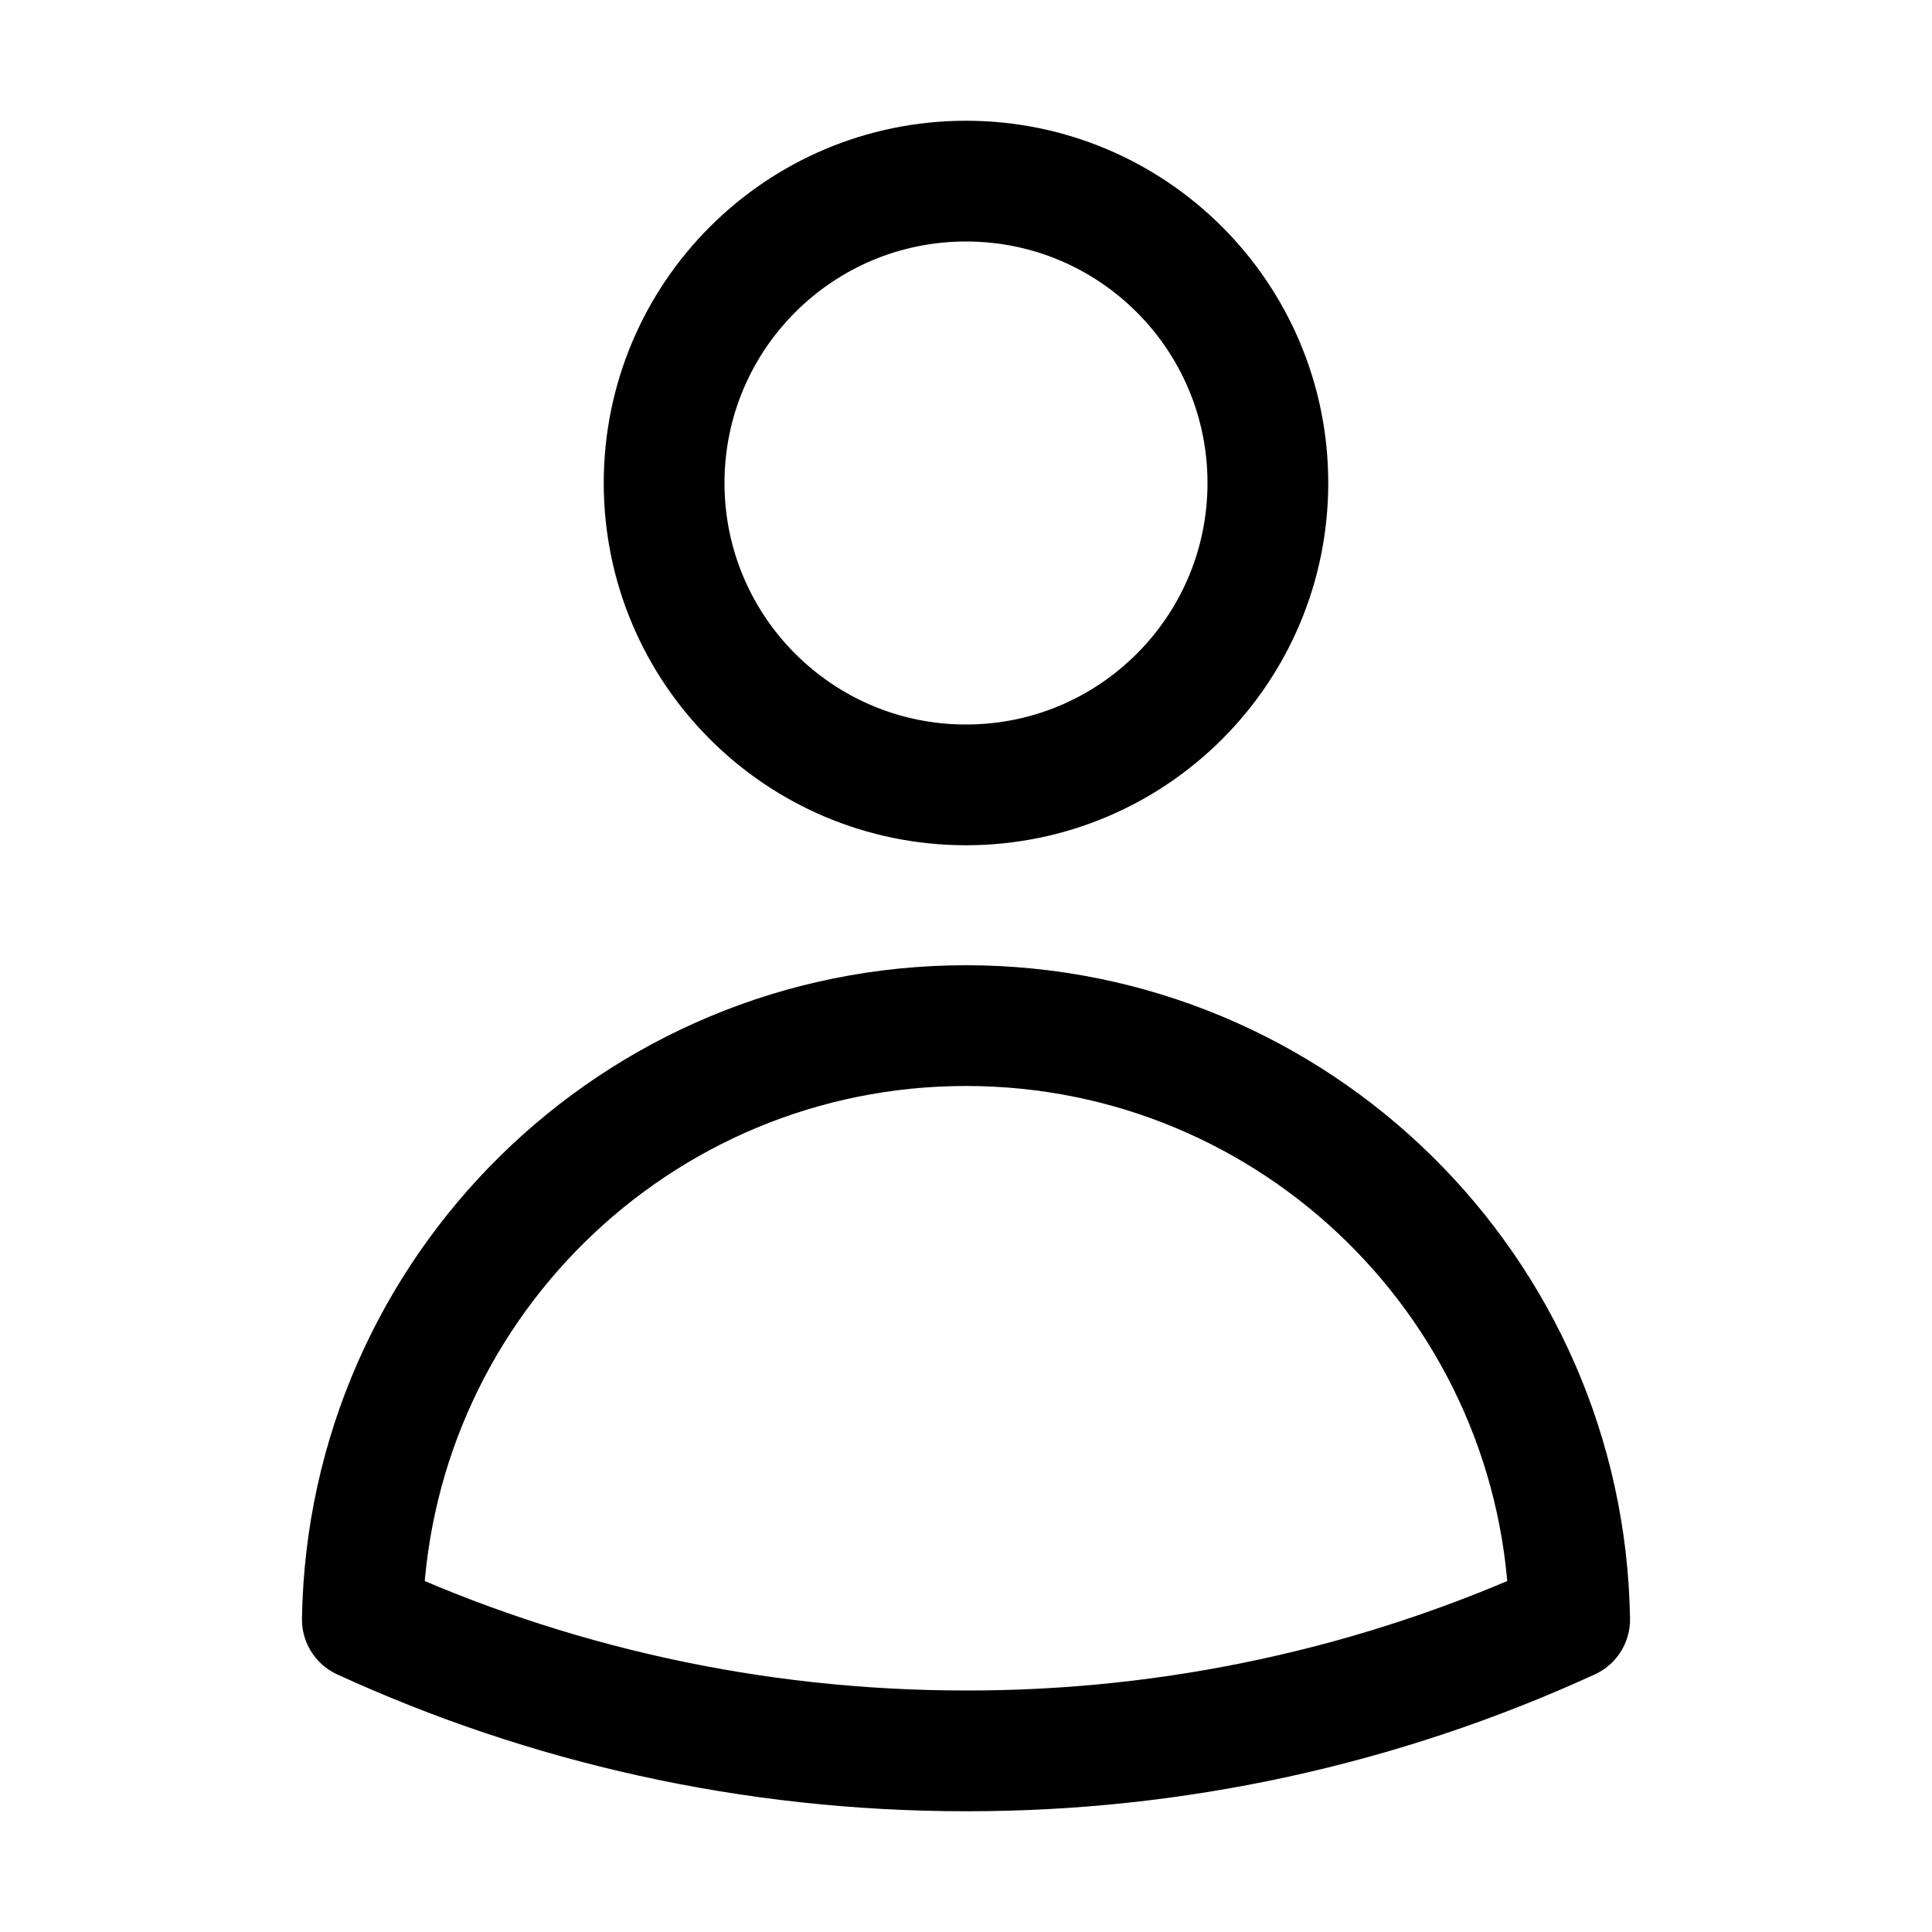
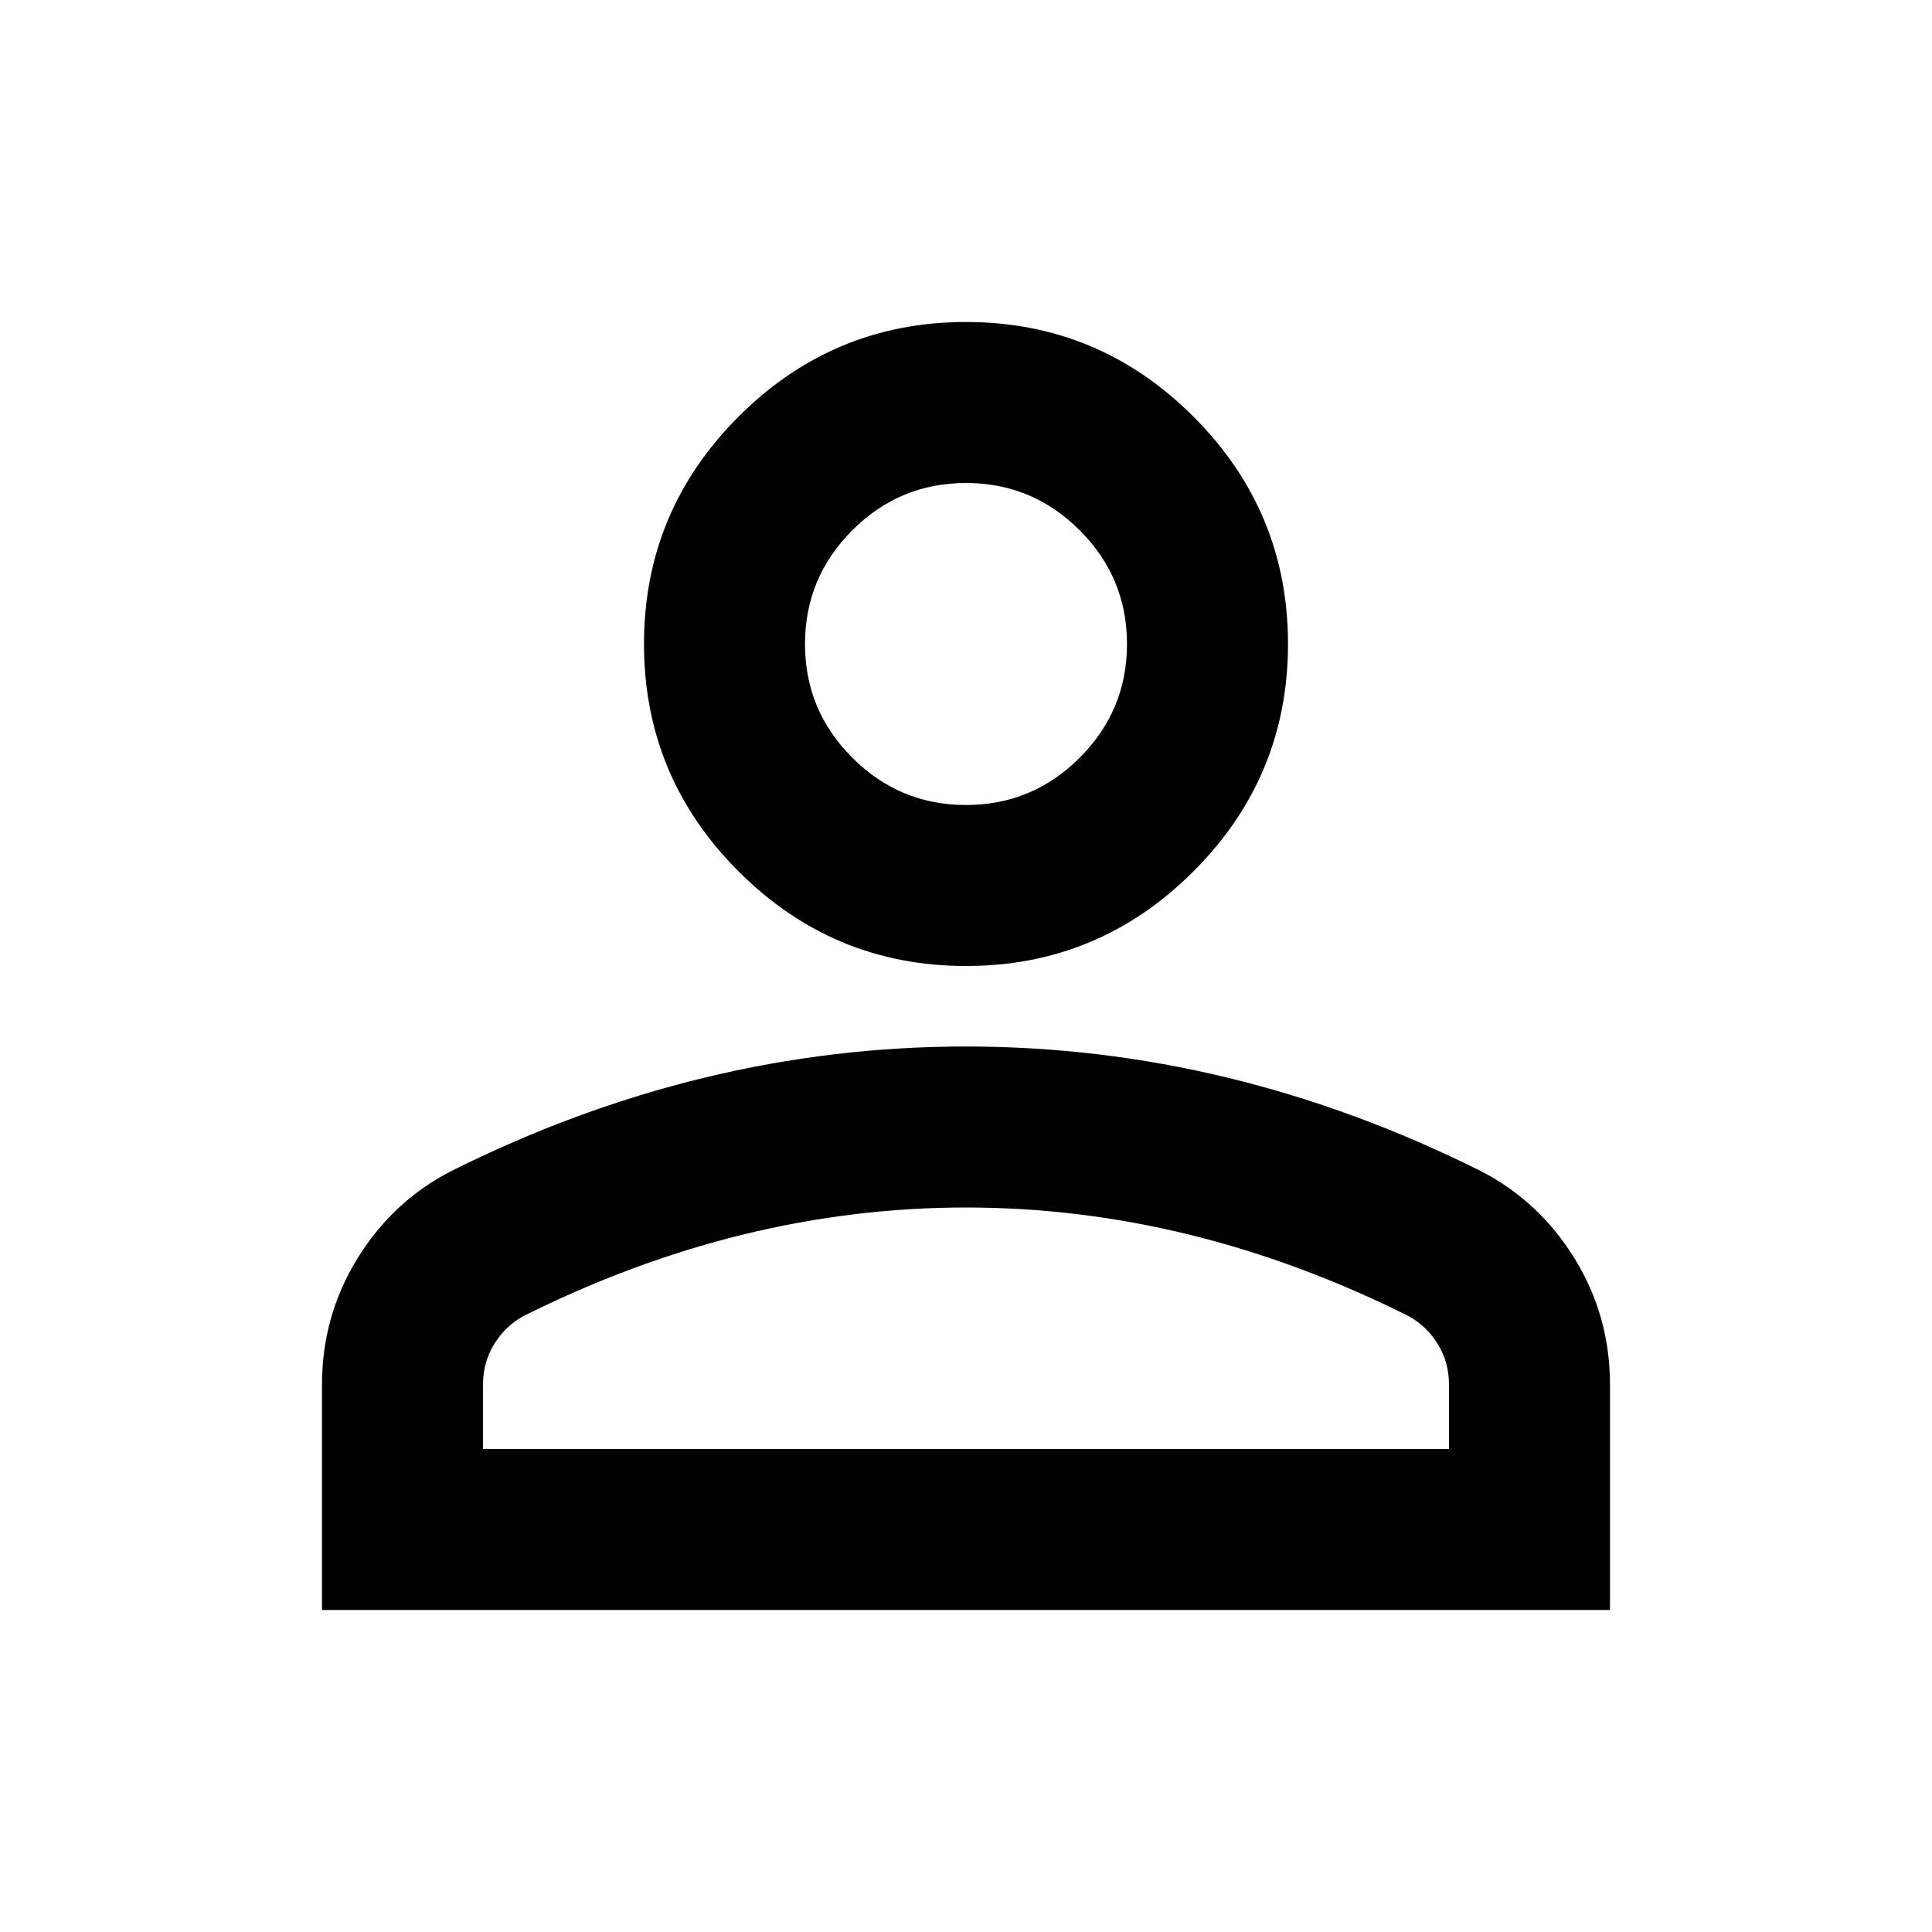
- <svg xmlns="http://www.w3.org/2000/svg" fill="none" viewBox="0 0 24 24" stroke-width="1.5" stroke="currentColor" class="size-6">
-   <path stroke-linecap="round" stroke-linejoin="round" d="M15.75 6a3.75 3.75 0 1 1-7.5 0 3.75 3.75 0 0 1 7.5 0ZM4.501 20.118a7.5 7.5 0 0 1 14.998 0A17.933 17.933 0 0 1 12 21.75c-2.676 0-5.216-.584-7.499-1.632Z" />
+ <svg xmlns="http://www.w3.org/2000/svg" height="24px" viewBox="0 -960 960 960" width="24px" fill="currentColor">
+   <path d="M480-480q-66 0-113-47t-47-113q0-66 47-113t113-47q66 0 113 47t47 113q0 66-47 113t-113 47ZM160-160v-112q0-34 17.5-62.5T224-378q62-31 126-46.5T480-440q66 0 130 15.5T736-378q29 15 46.5 43.5T800-272v112H160Zm80-80h480v-32q0-11-5.5-20T700-306q-54-27-109-40.5T480-360q-56 0-111 13.5T260-306q-9 5-14.5 14t-5.5 20v32Zm240-320q33 0 56.5-23.5T560-640q0-33-23.5-56.5T480-720q-33 0-56.5 23.5T400-640q0 33 23.5 56.5T480-560Zm0-80Zm0 400Z" />
</svg>
